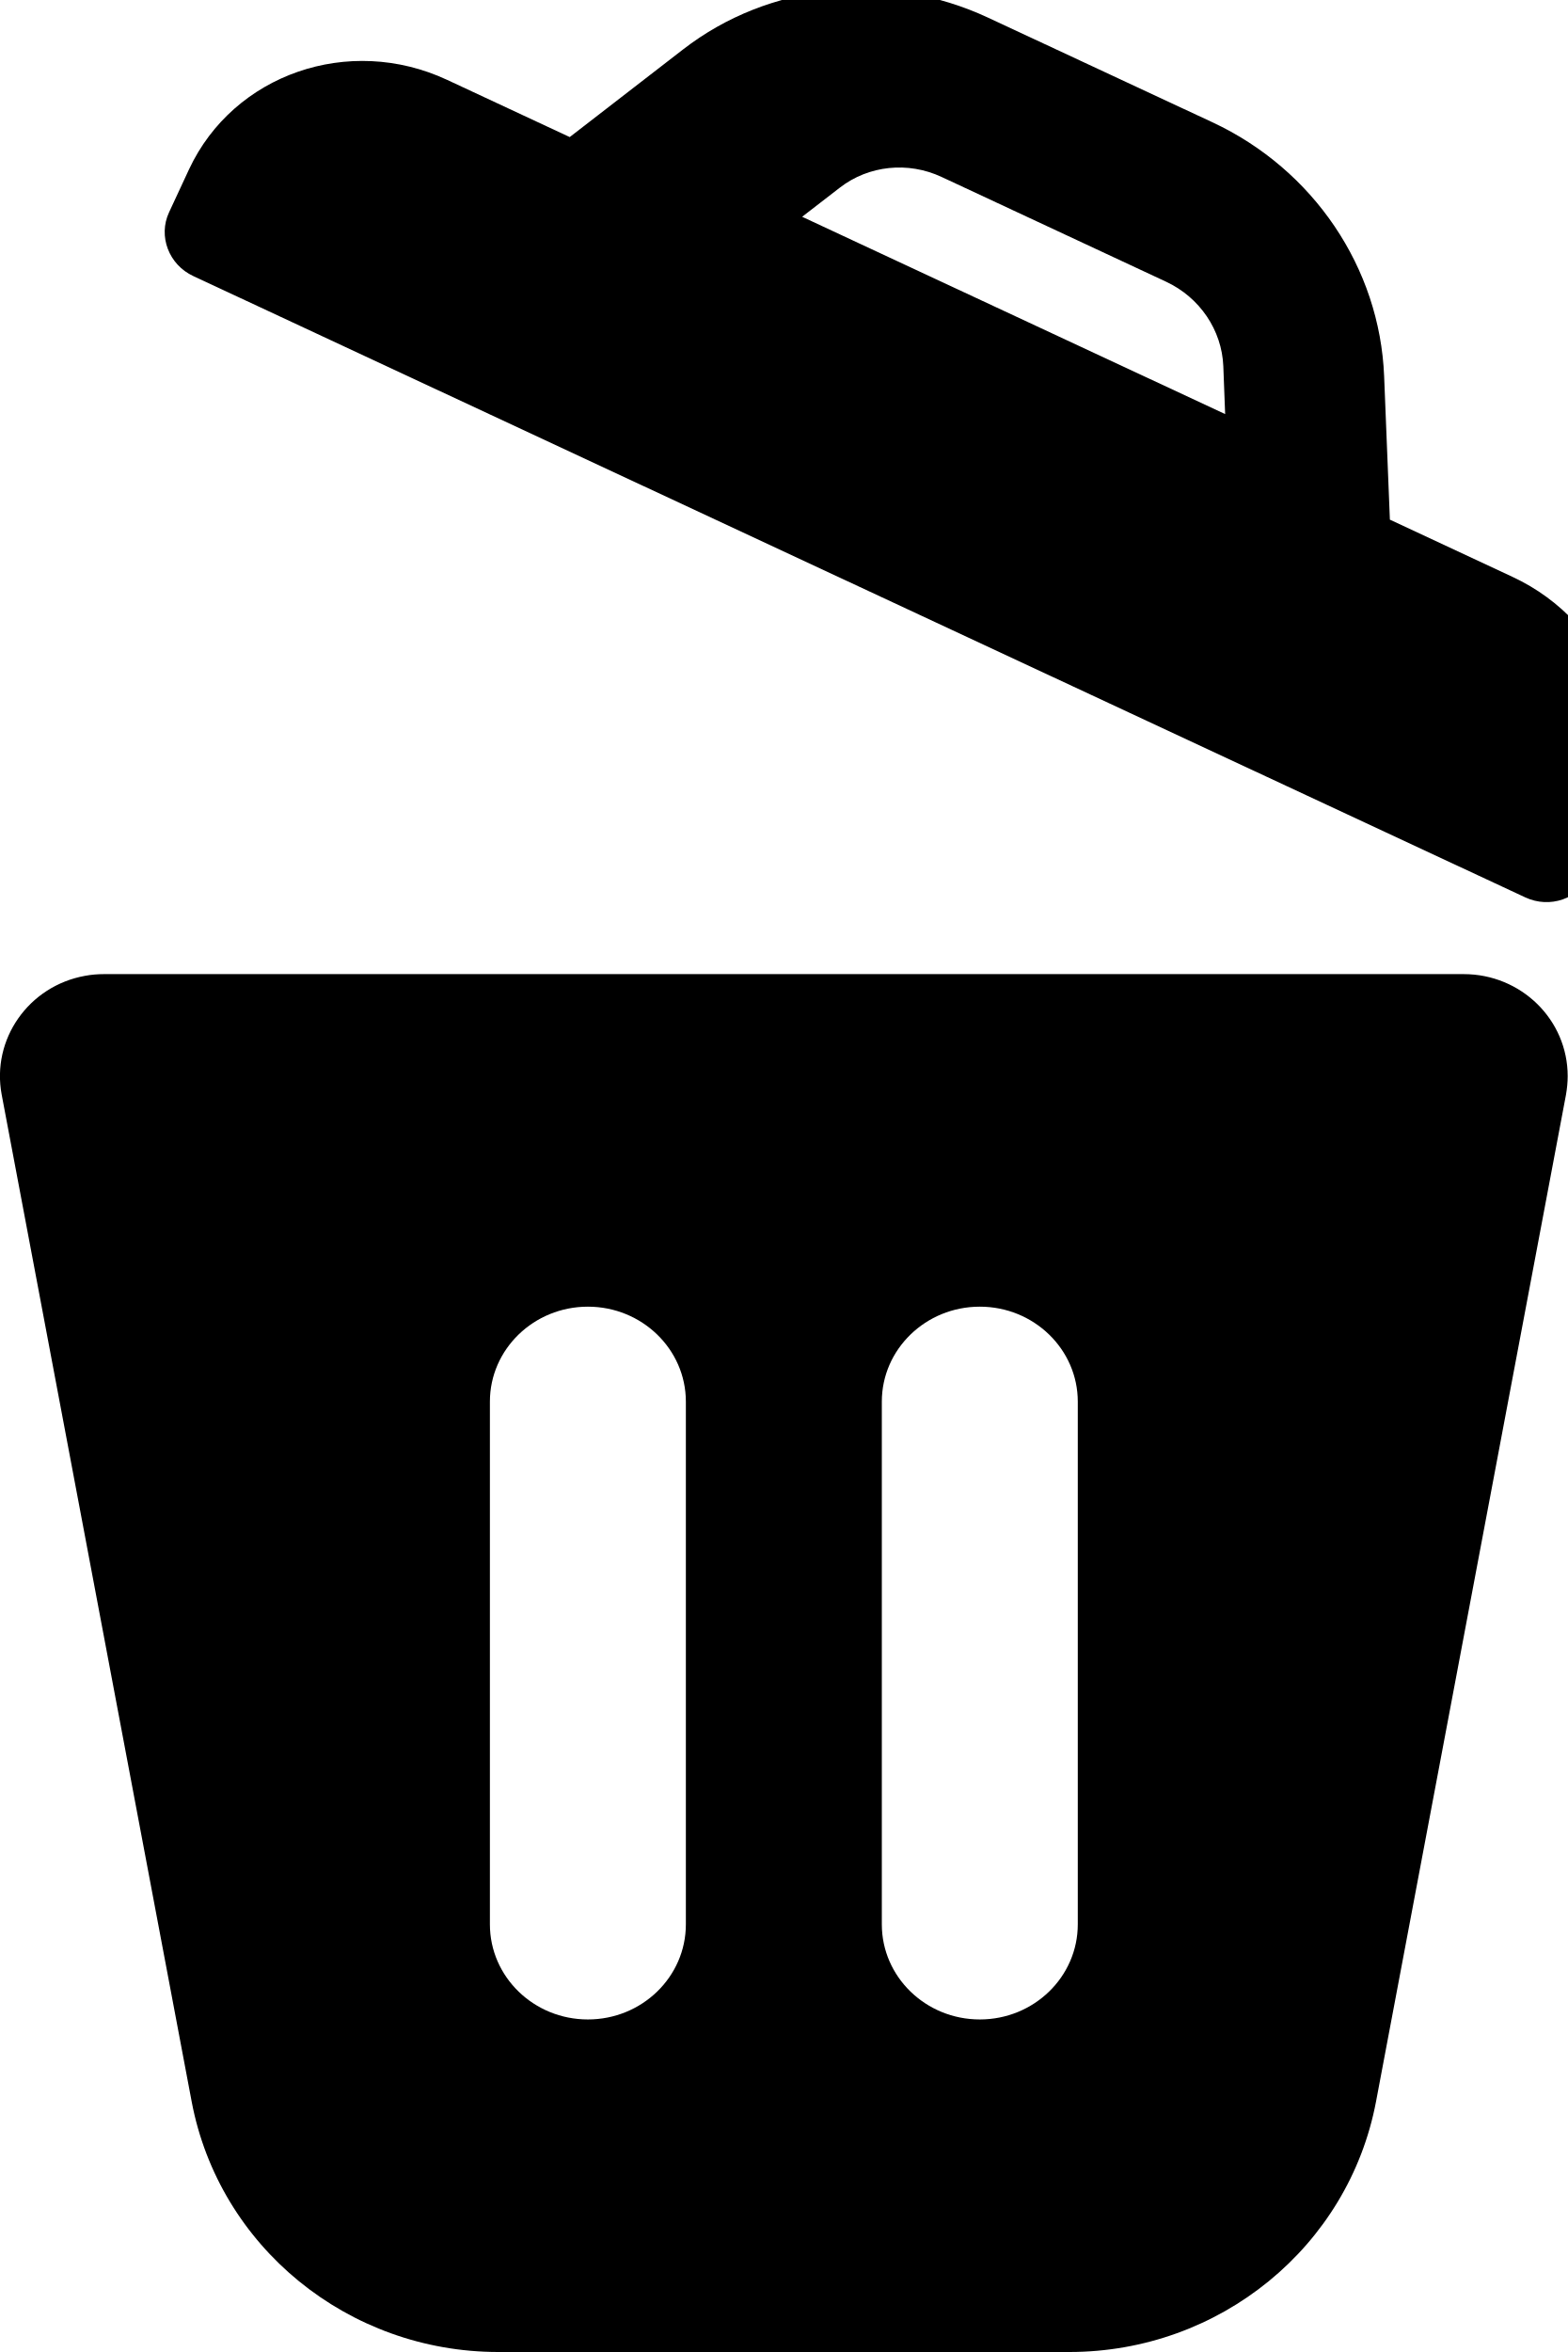
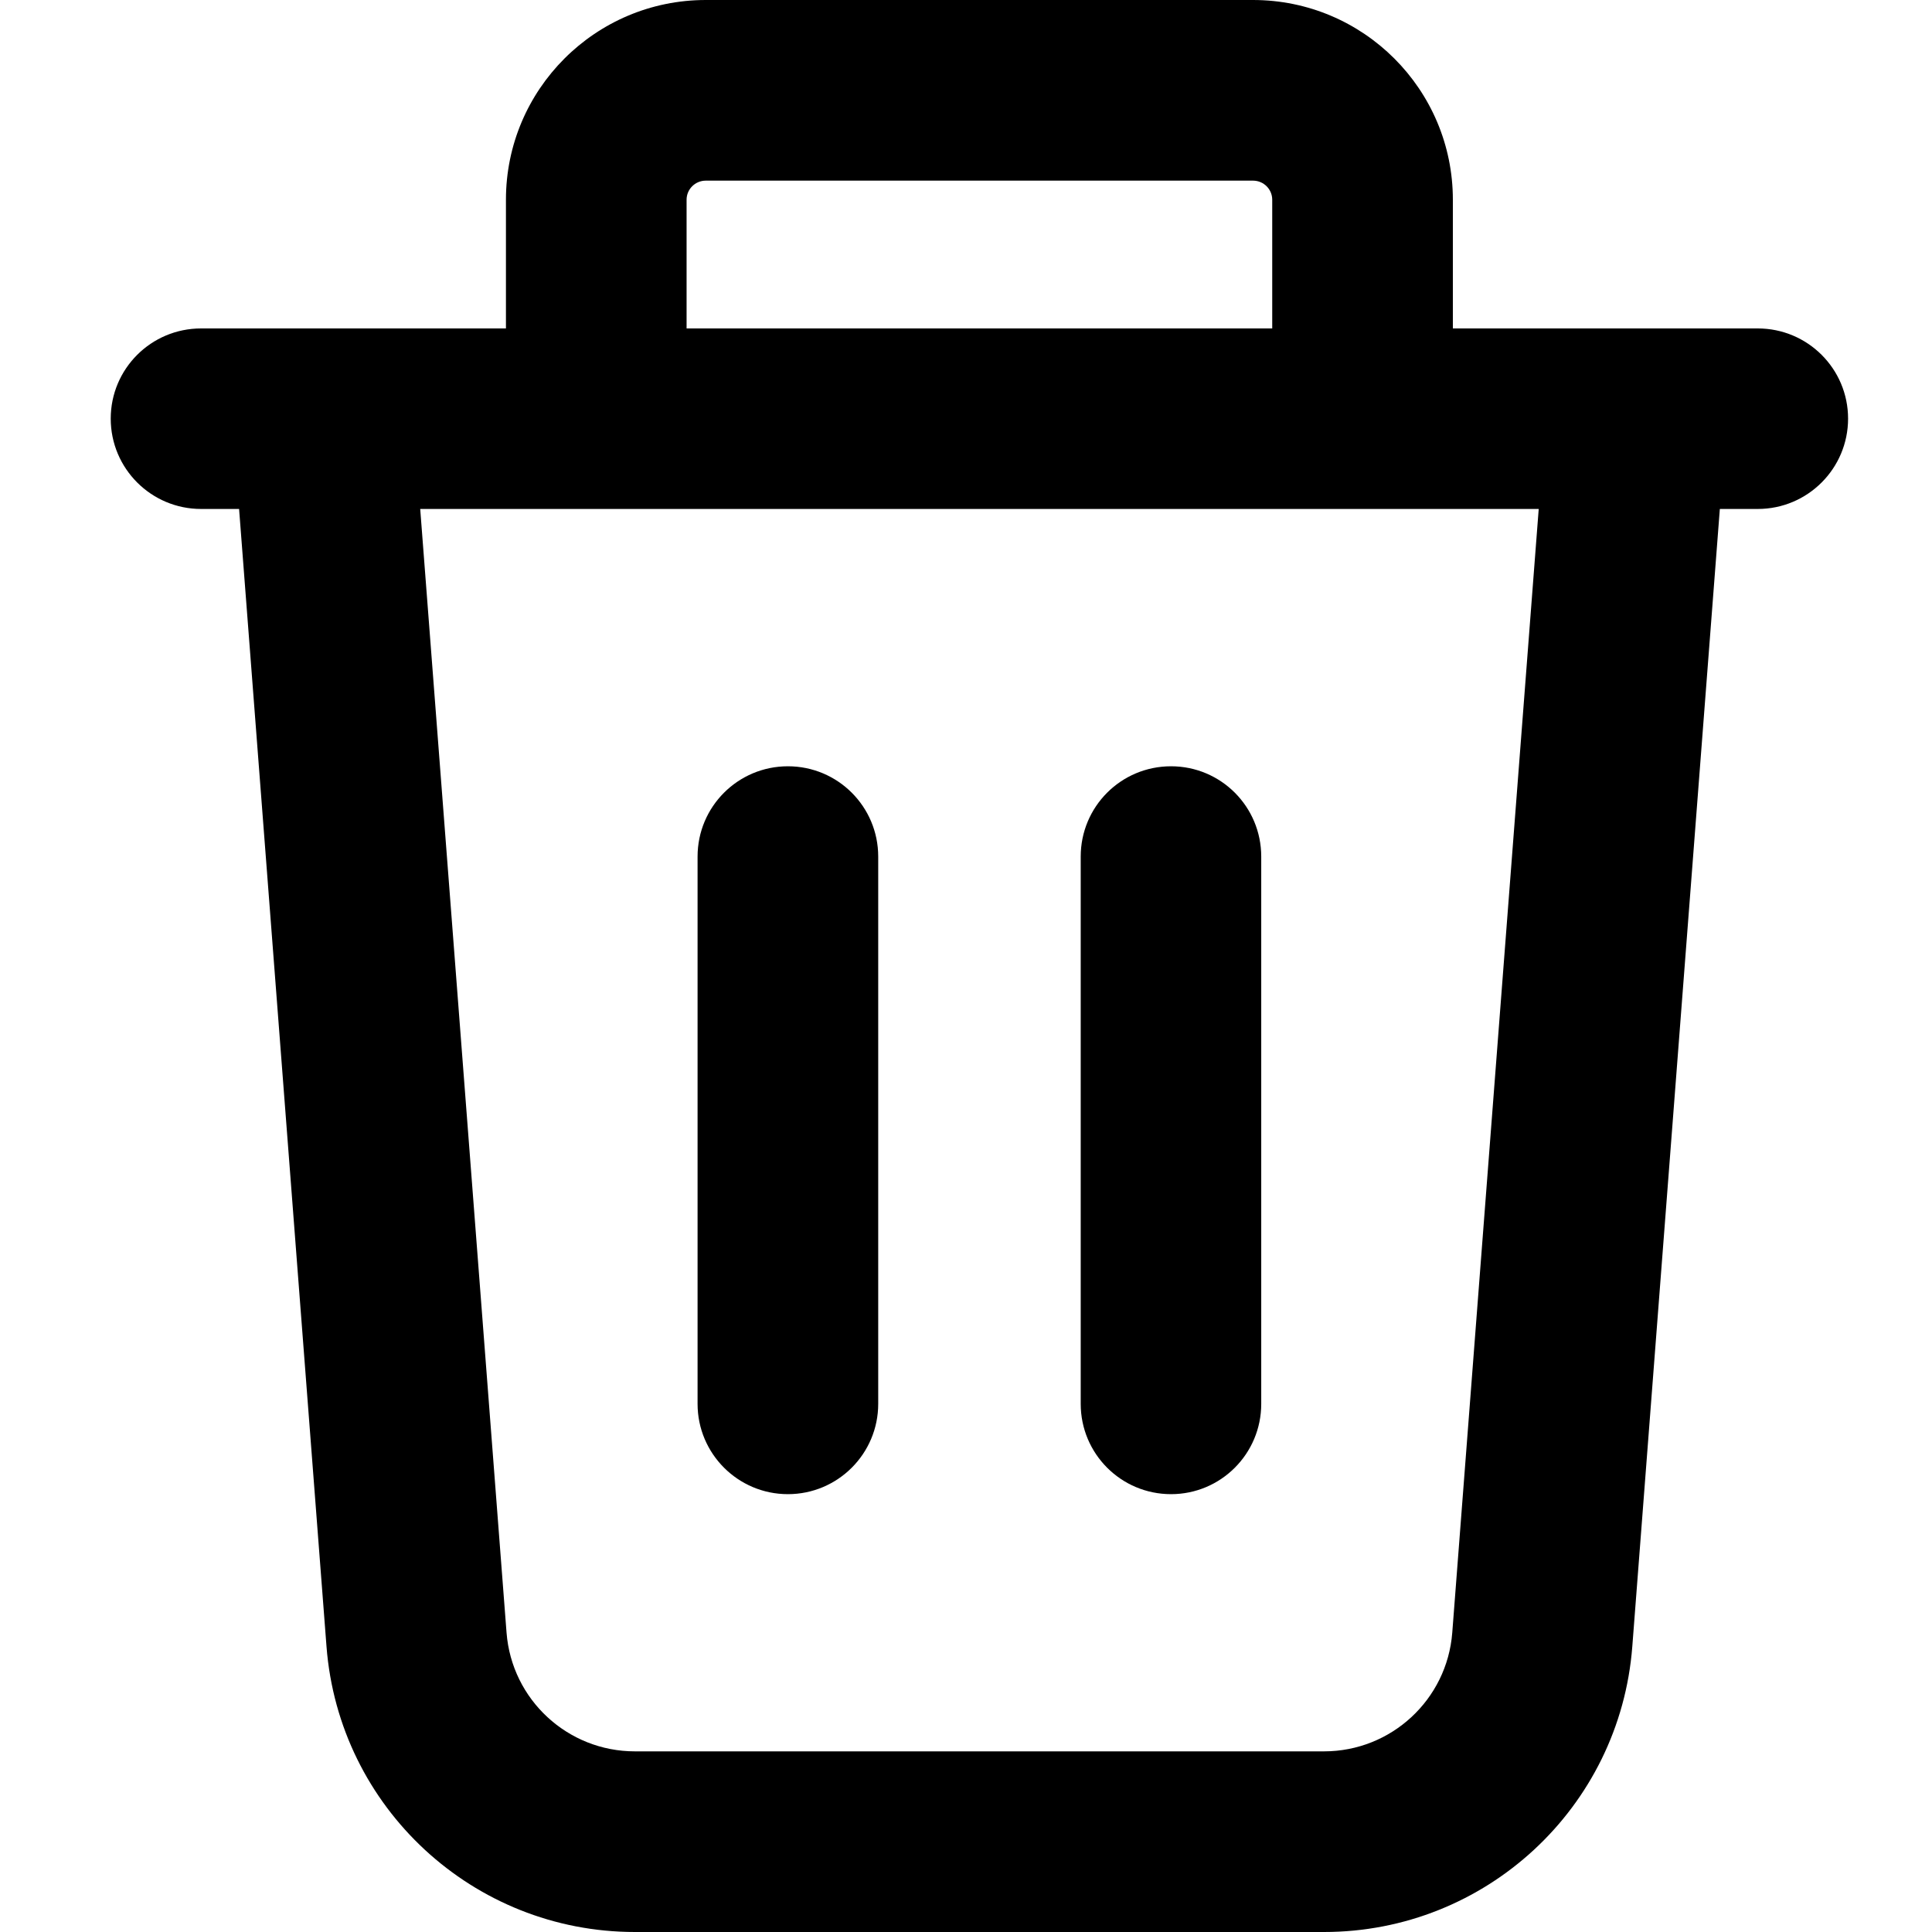
- <svg xmlns="http://www.w3.org/2000/svg" viewBox="0 0 12 18" fill="none">
-   <g transform="translate(-2, -1) scale(1, 1)">
-     <path fill-rule="evenodd" clip-rule="evenodd" d="M6.361 2.049L7.229 1.378C7.887 0.869 8.791 0.775 9.563 1.135L11.281 1.936C12.054 2.297 12.562 3.049 12.595 3.88L12.639 4.977L13.578 5.415C14.329 5.765 14.663 6.639 14.323 7.367L14.169 7.697C14.085 7.879 13.864 7.955 13.676 7.868L3.48 3.113C3.292 3.026 3.209 2.807 3.294 2.625L3.447 2.296C3.787 1.568 4.671 1.261 5.422 1.611L6.361 2.049ZM8.14 2.659L11.378 4.169L11.364 3.803C11.353 3.526 11.183 3.276 10.926 3.156L9.207 2.354C8.95 2.234 8.649 2.266 8.43 2.435L8.14 2.659ZM13.204 8.455C13.644 8.455 14 8.804 14 9.236C14 9.283 13.995 9.331 13.987 9.378L12.533 17.083C12.323 18.194 11.336 19 10.185 19H5.815C4.664 19 3.677 18.194 3.467 17.083L2.013 9.378C1.933 8.954 2.219 8.546 2.651 8.468C2.699 8.459 2.747 8.455 2.796 8.455H13.204ZM6.5 11C6.086 11 5.75 11.326 5.75 11.727V15.727C5.75 16.129 6.086 16.455 6.5 16.455C6.914 16.455 7.25 16.129 7.25 15.727V11.727C7.25 11.326 6.914 11 6.5 11ZM9.5 11C9.086 11 8.75 11.326 8.75 11.727V15.727C8.75 16.129 9.086 16.455 9.5 16.455C9.914 16.455 10.25 16.129 10.25 15.727V11.727C10.25 11.326 9.914 11 9.5 11Z" fill="currentColor" />
+ <svg xmlns="http://www.w3.org/2000/svg" xmlns:xlink="http://www.w3.org/1999/xlink" viewBox="0 0 16 16" version="1.1">
+   <g stroke="none" stroke-width="1" fill="none" fill-rule="evenodd">
+     <path d="M5.686,1.654 C5.686,1.567 5.757,1.496 5.845,1.496 L10.377,1.496 C10.465,1.496 10.536,1.567 10.536,1.654 L10.536,2.72 L5.686,2.72 L5.686,1.654 Z M5.845,3.73856892e-08 C4.931,3.73856892e-08 4.19,0.741 4.19,1.654 L4.19,2.72 L2.672,2.72 L1.665,2.72 C1.252,2.72 0.917,3.054 0.917,3.467 C0.917,3.88 1.252,4.215 1.665,4.215 L1.98,4.215 L2.704,13.636 C2.807,14.97 3.919,16 5.258,16 L10.965,16 C12.303,16 13.415,14.97 13.518,13.636 L14.243,4.215 L14.557,4.215 C14.97,4.215 15.305,3.88 15.305,3.467 C15.305,3.054 14.97,2.72 14.557,2.72 L13.55,2.72 L12.032,2.72 L12.032,1.654 C12.032,0.741 11.291,3.73856892e-08 10.377,3.73856892e-08 L5.845,3.73856892e-08 Z M4.938,4.215 L3.48,4.215 L4.195,13.521 C4.238,14.076 4.701,14.504 5.258,14.504 L10.965,14.504 C11.521,14.504 11.984,14.076 12.027,13.521 L12.743,4.215 L11.284,4.215 L4.938,4.215 Z M9.698,6.346 C10.111,6.346 10.445,6.68 10.445,7.094 L10.445,11.626 C10.445,12.039 10.111,12.374 9.698,12.374 C9.284,12.374 8.95,12.039 8.95,11.626 L8.95,7.094 C8.95,6.68 9.284,6.346 9.698,6.346 Z M7.273,7.094 C7.273,6.68 6.938,6.346 6.525,6.346 C6.112,6.346 5.777,6.68 5.777,7.094 L5.777,11.626 C5.777,12.039 6.112,12.374 6.525,12.374 C6.938,12.374 7.273,12.039 7.273,11.626 L7.273,7.094 Z" id="path-2" />
+     <g id="Shape">
+       <use fill="currentColor" xlink:href="#path-2" />
+     </g>
  </g>
</svg>
